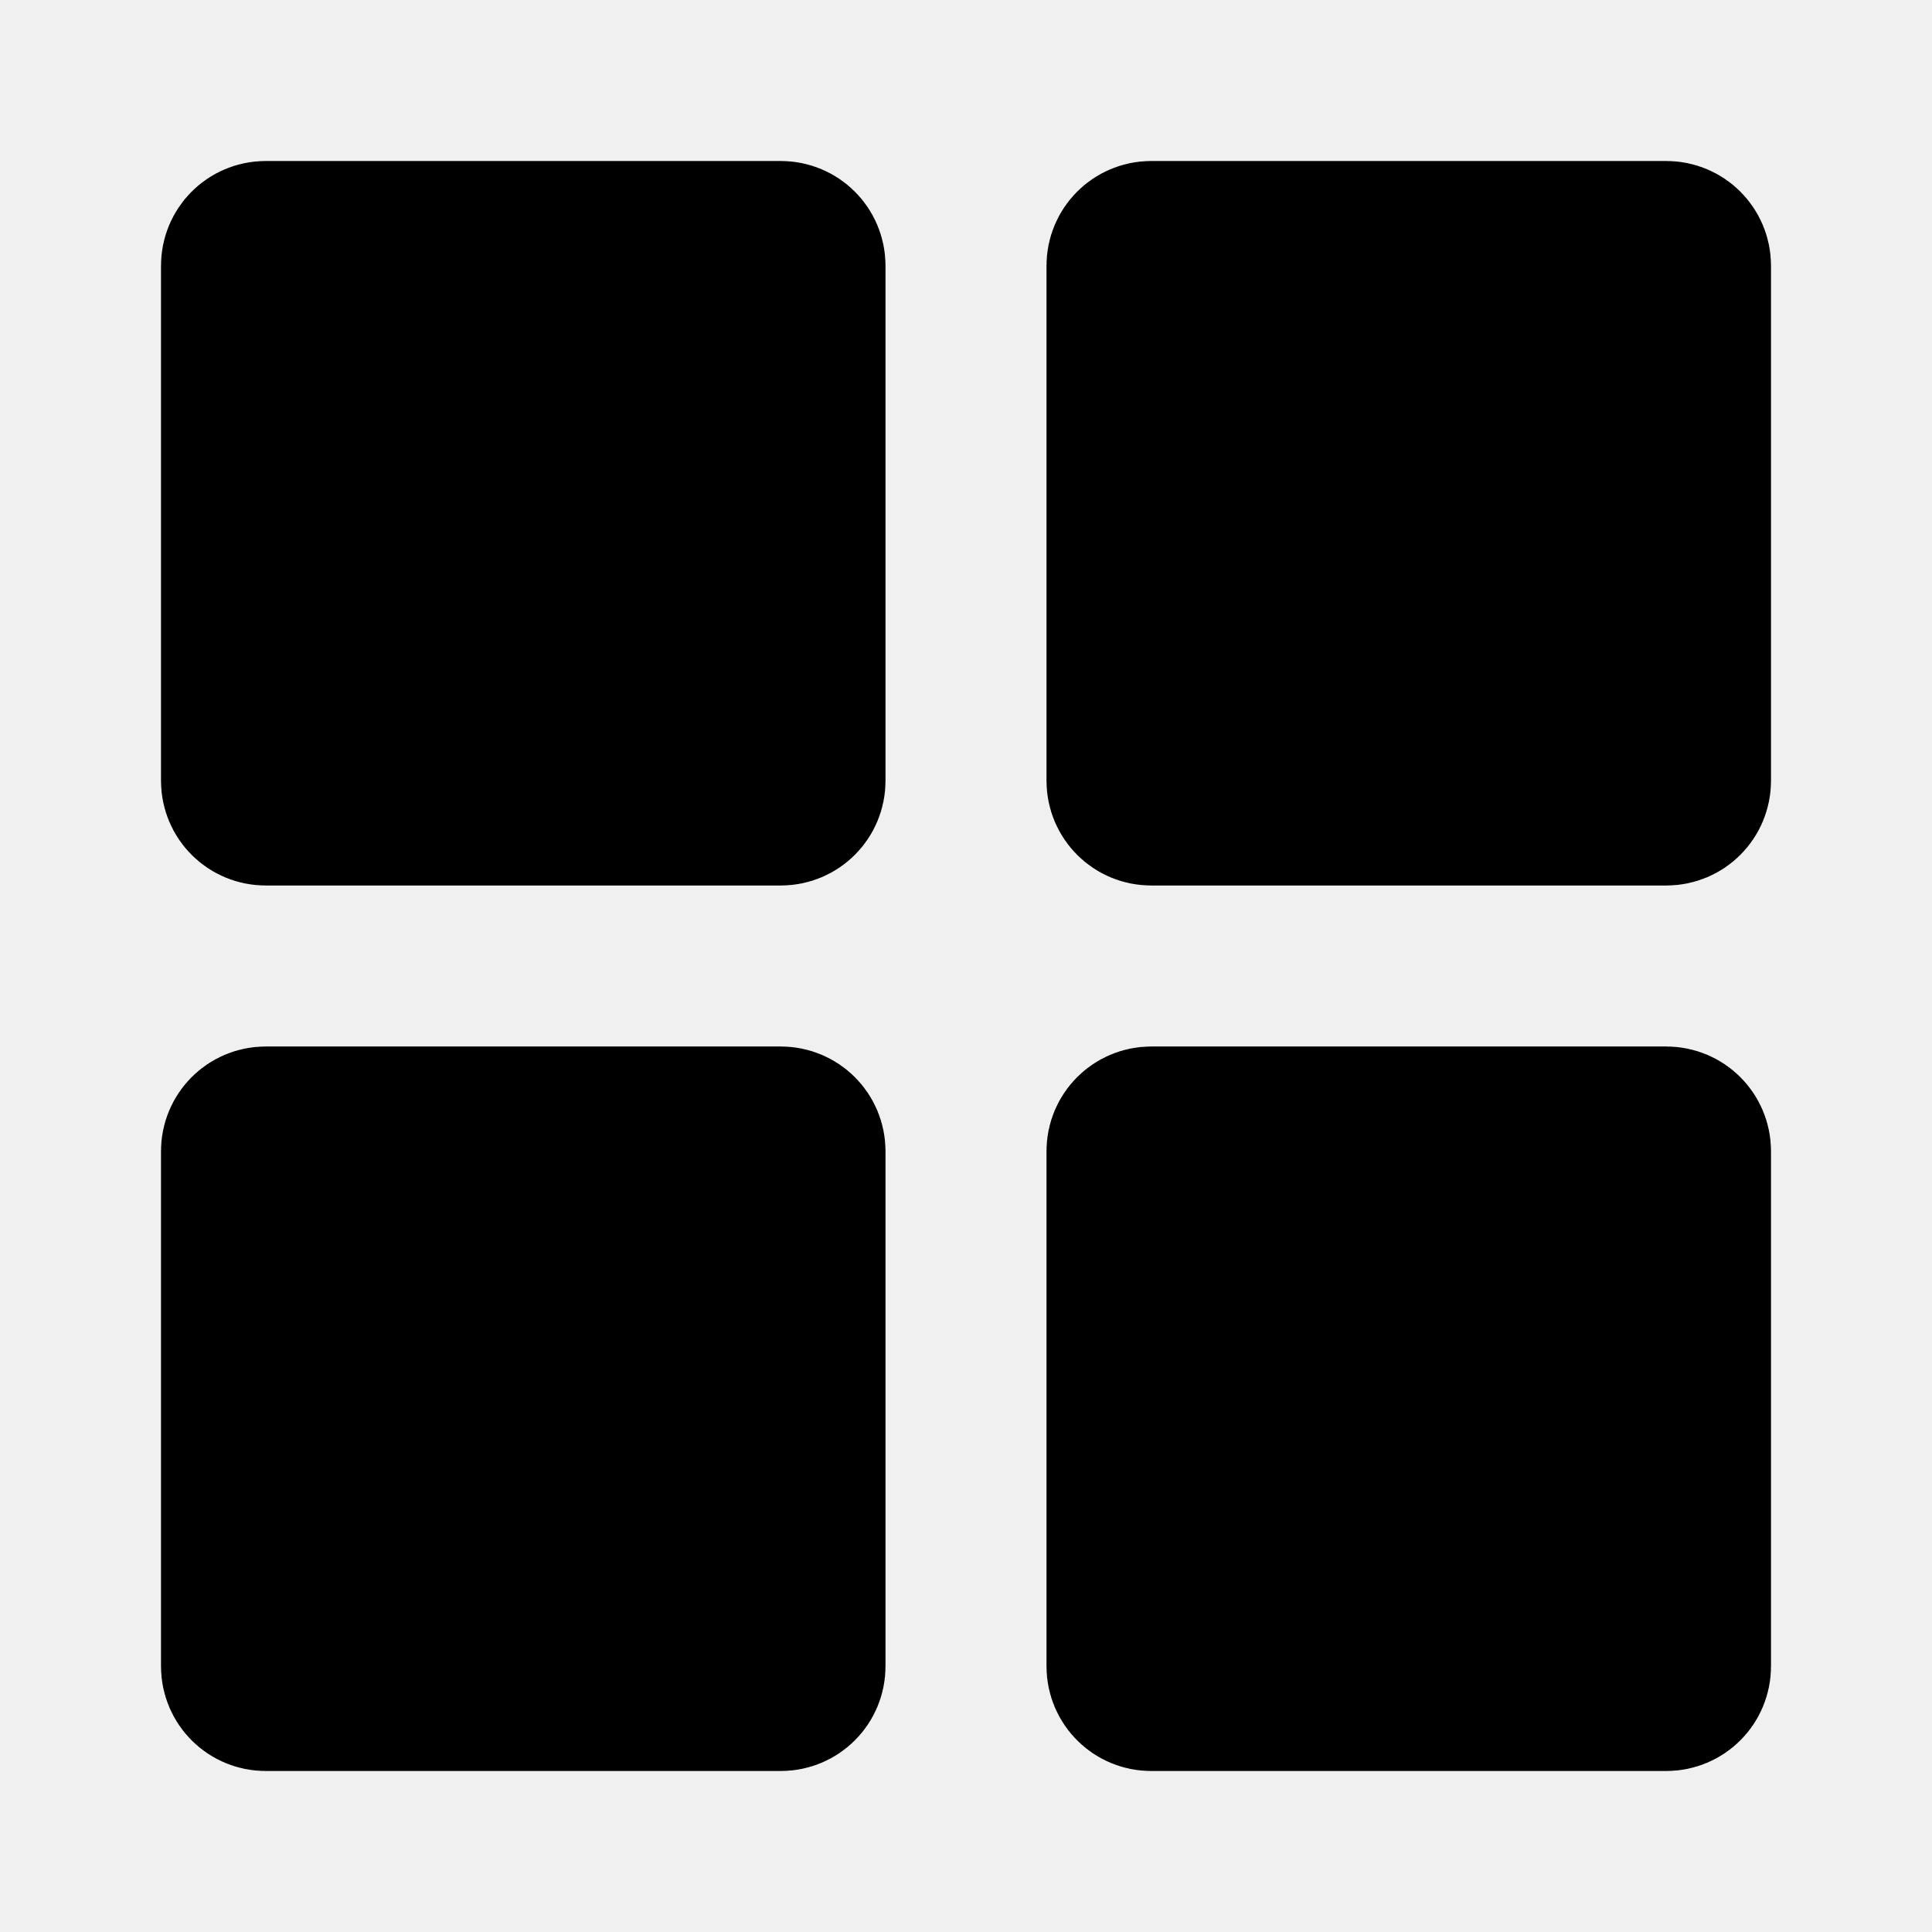
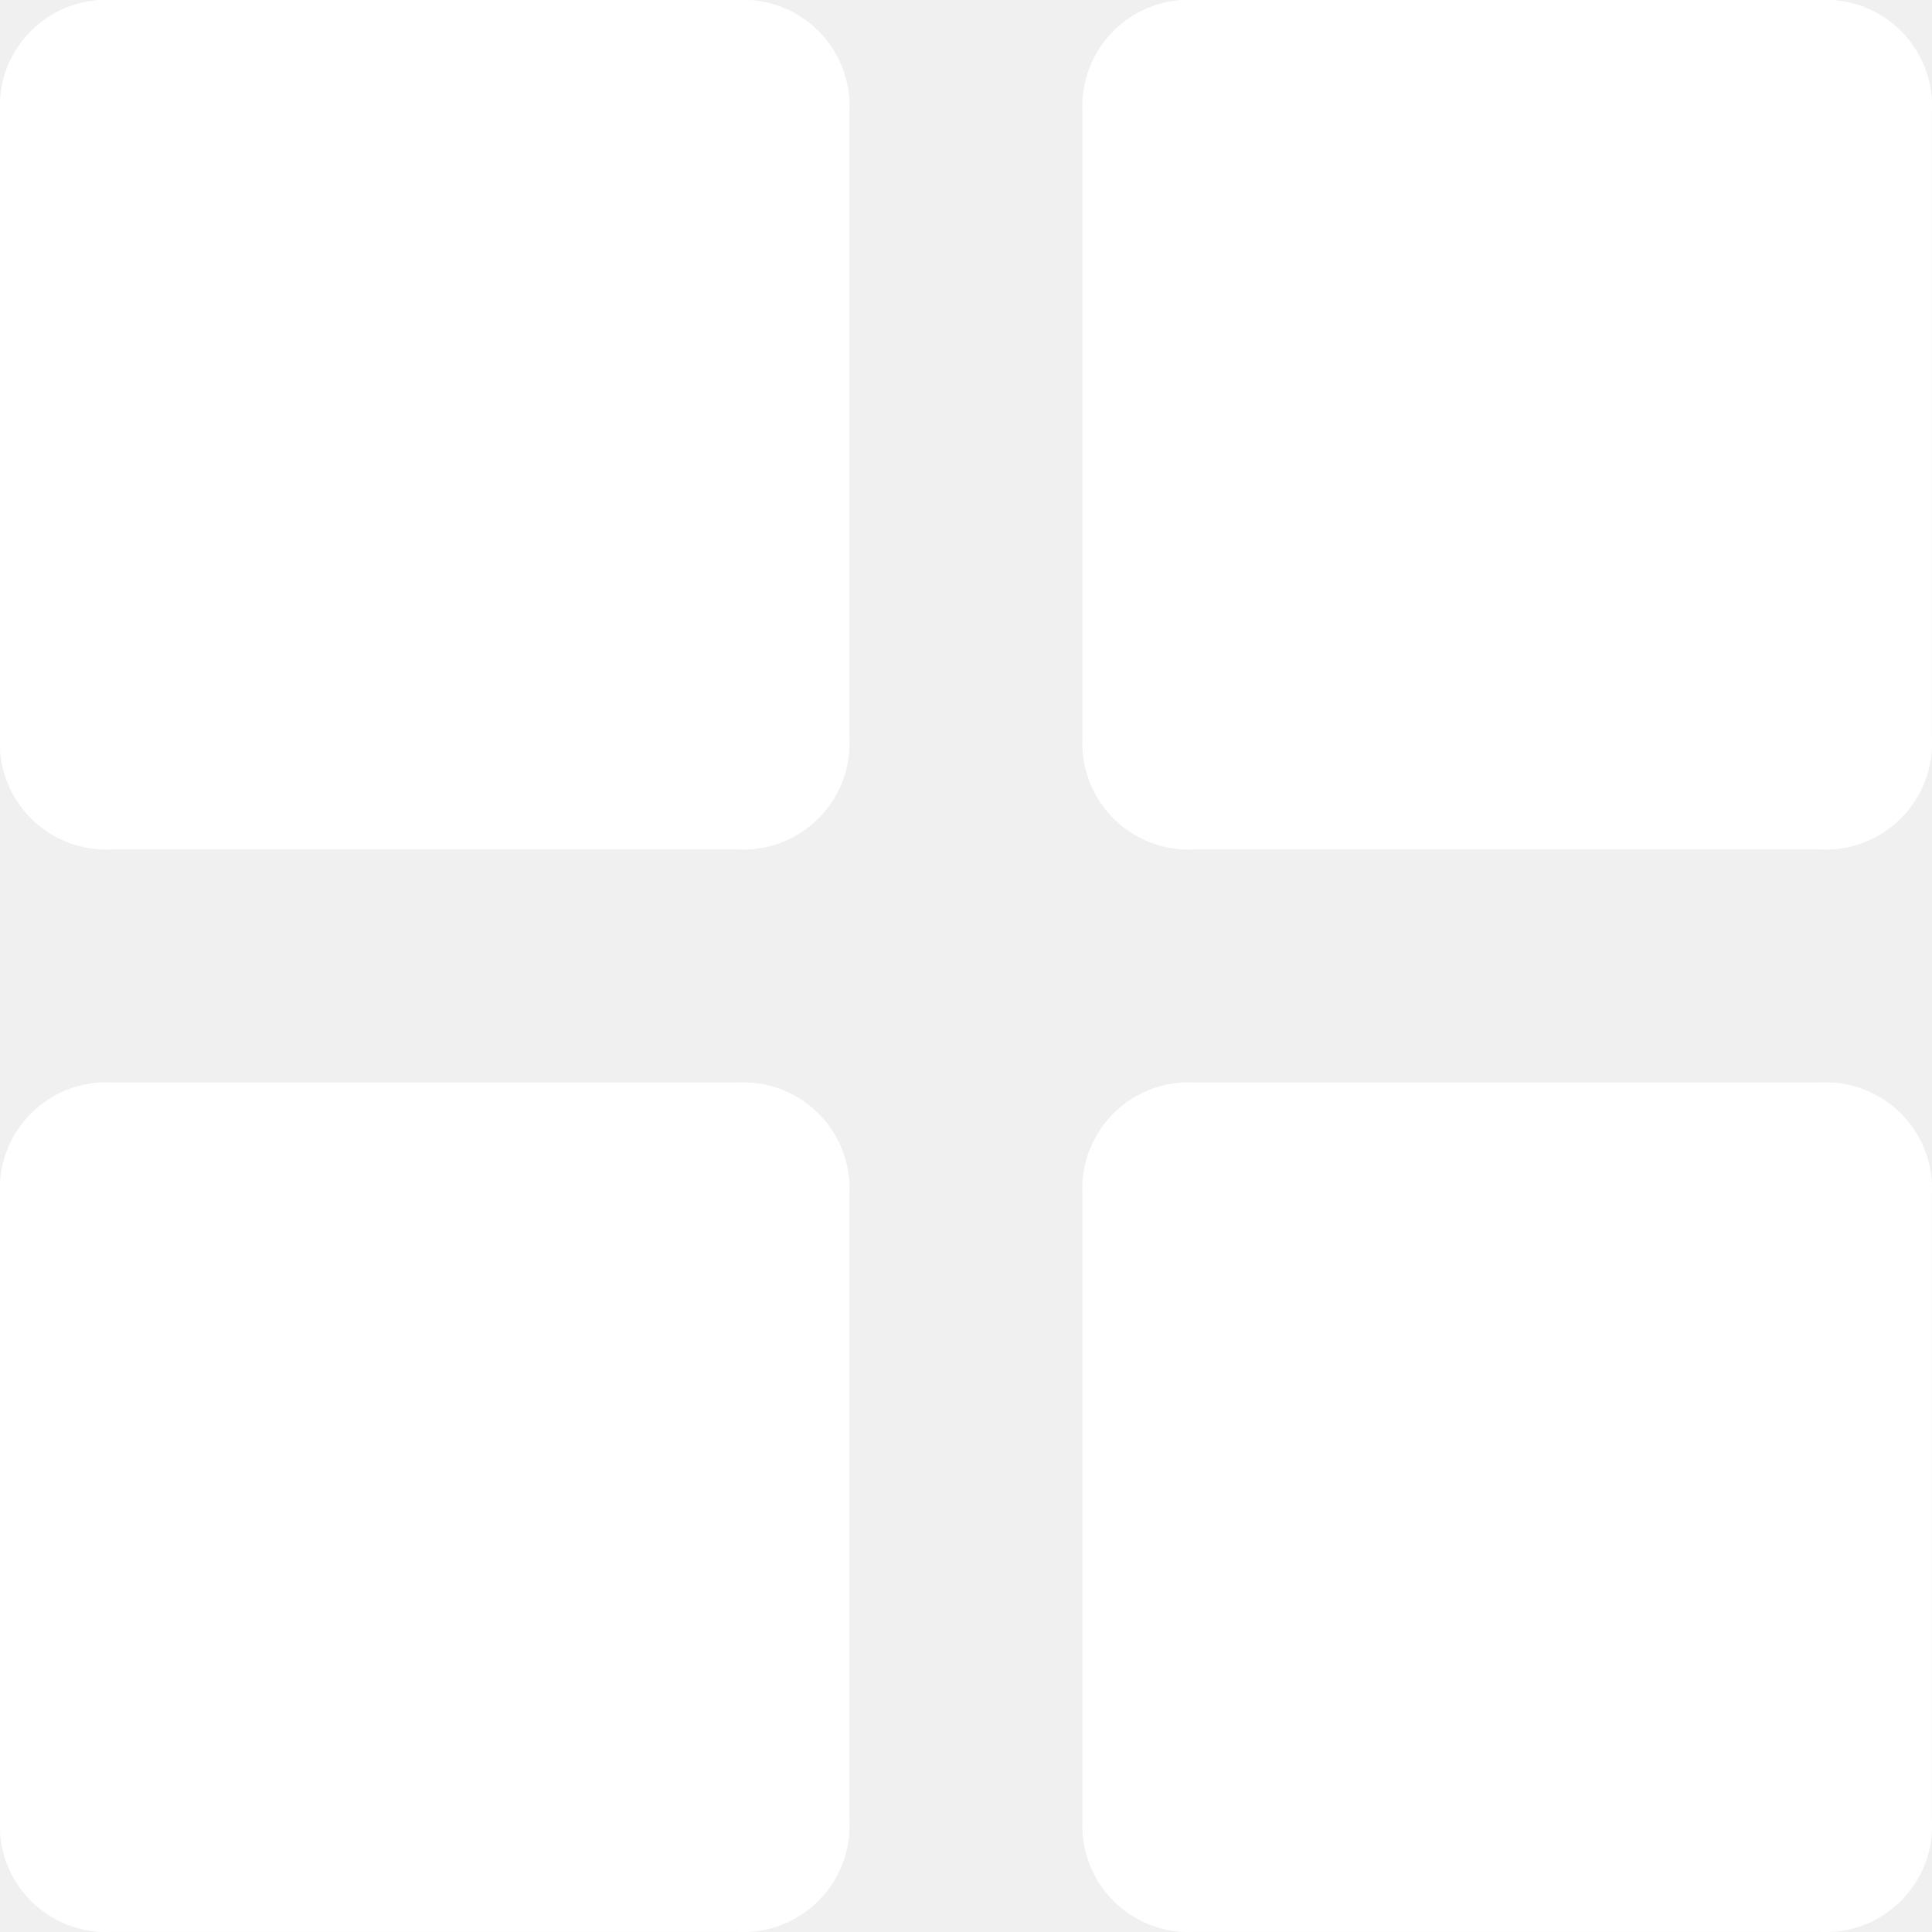
- <svg xmlns="http://www.w3.org/2000/svg" width="24" height="24" viewBox="0 0 24 24" fill="none">
-   <path d="M3 9.7V3.3C3 3.134 3.134 3 3.3 3H9.7C9.866 3 10 3.134 10 3.3V9.7C10 9.866 9.866 10 9.7 10H3.3C3.134 10 3 9.866 3 9.7Z" fill="black" stroke="black" stroke-width="2" />
-   <path d="M14 9.7V3.3C14 3.134 14.134 3 14.3 3H20.7C20.866 3 21 3.134 21 3.3V9.7C21 9.866 20.866 10 20.7 10H14.3C14.134 10 14 9.866 14 9.7Z" fill="black" stroke="black" stroke-width="2" />
-   <path d="M3 20.7V14.3C3 14.134 3.134 14 3.3 14H9.7C9.866 14 10 14.134 10 14.3V20.7C10 20.866 9.866 21 9.7 21H3.3C3.134 21 3 20.866 3 20.7Z" fill="black" stroke="black" stroke-width="2" />
-   <path d="M14 20.7V14.3C14 14.134 14.134 14 14.3 14H20.7C20.866 14 21 14.134 21 14.3V20.7C21 20.866 20.866 21 20.7 21H14.3C14.134 21 14 20.866 14 20.7Z" fill="black" stroke="black" stroke-width="2" />
+ <svg xmlns="http://www.w3.org/2000/svg" width="16.832" height="16.832" viewBox="0 0 16.832 16.832">
+   <g id="one_by_one" transform="translate(-2.3 -2.3)">
+     <path id="패스_53107" data-name="패스 53107" d="M3,8.744V3.257A.227.227,0,0,1,3.257,3H8.744A.227.227,0,0,1,9,3.257V8.744A.227.227,0,0,1,8.744,9H3.257A.227.227,0,0,1,3,8.744Z" transform="translate(0 0)" fill="#fff" stroke="#fff" stroke-width="1.4" />
+     <path id="패스_53108" data-name="패스 53108" d="M14,8.744V3.257A.227.227,0,0,1,14.257,3h5.487A.227.227,0,0,1,20,3.257V8.744A.227.227,0,0,1,19.744,9H14.257A.227.227,0,0,1,14,8.744Z" transform="translate(-1.569 0)" fill="#fff" stroke="#fff" stroke-width="1.4" />
+     <path id="패스_53109" data-name="패스 53109" d="M3,19.744V14.257A.227.227,0,0,1,3.257,14H8.744A.227.227,0,0,1,9,14.257v5.487A.227.227,0,0,1,8.744,20H3.257A.227.227,0,0,1,3,19.744Z" transform="translate(0 -1.569)" fill="#fff" stroke="#fff" stroke-width="1.4" />
+     <path id="패스_53110" data-name="패스 53110" d="M3,19.744V14.257A.227.227,0,0,1,3.257,14H8.744A.227.227,0,0,1,9,14.257v5.487A.227.227,0,0,1,8.744,20H3.257A.227.227,0,0,1,3,19.744Z" transform="translate(9.431 -1.569)" fill="#fff" stroke="#fff" stroke-width="1.4" />
+   </g>
</svg>
